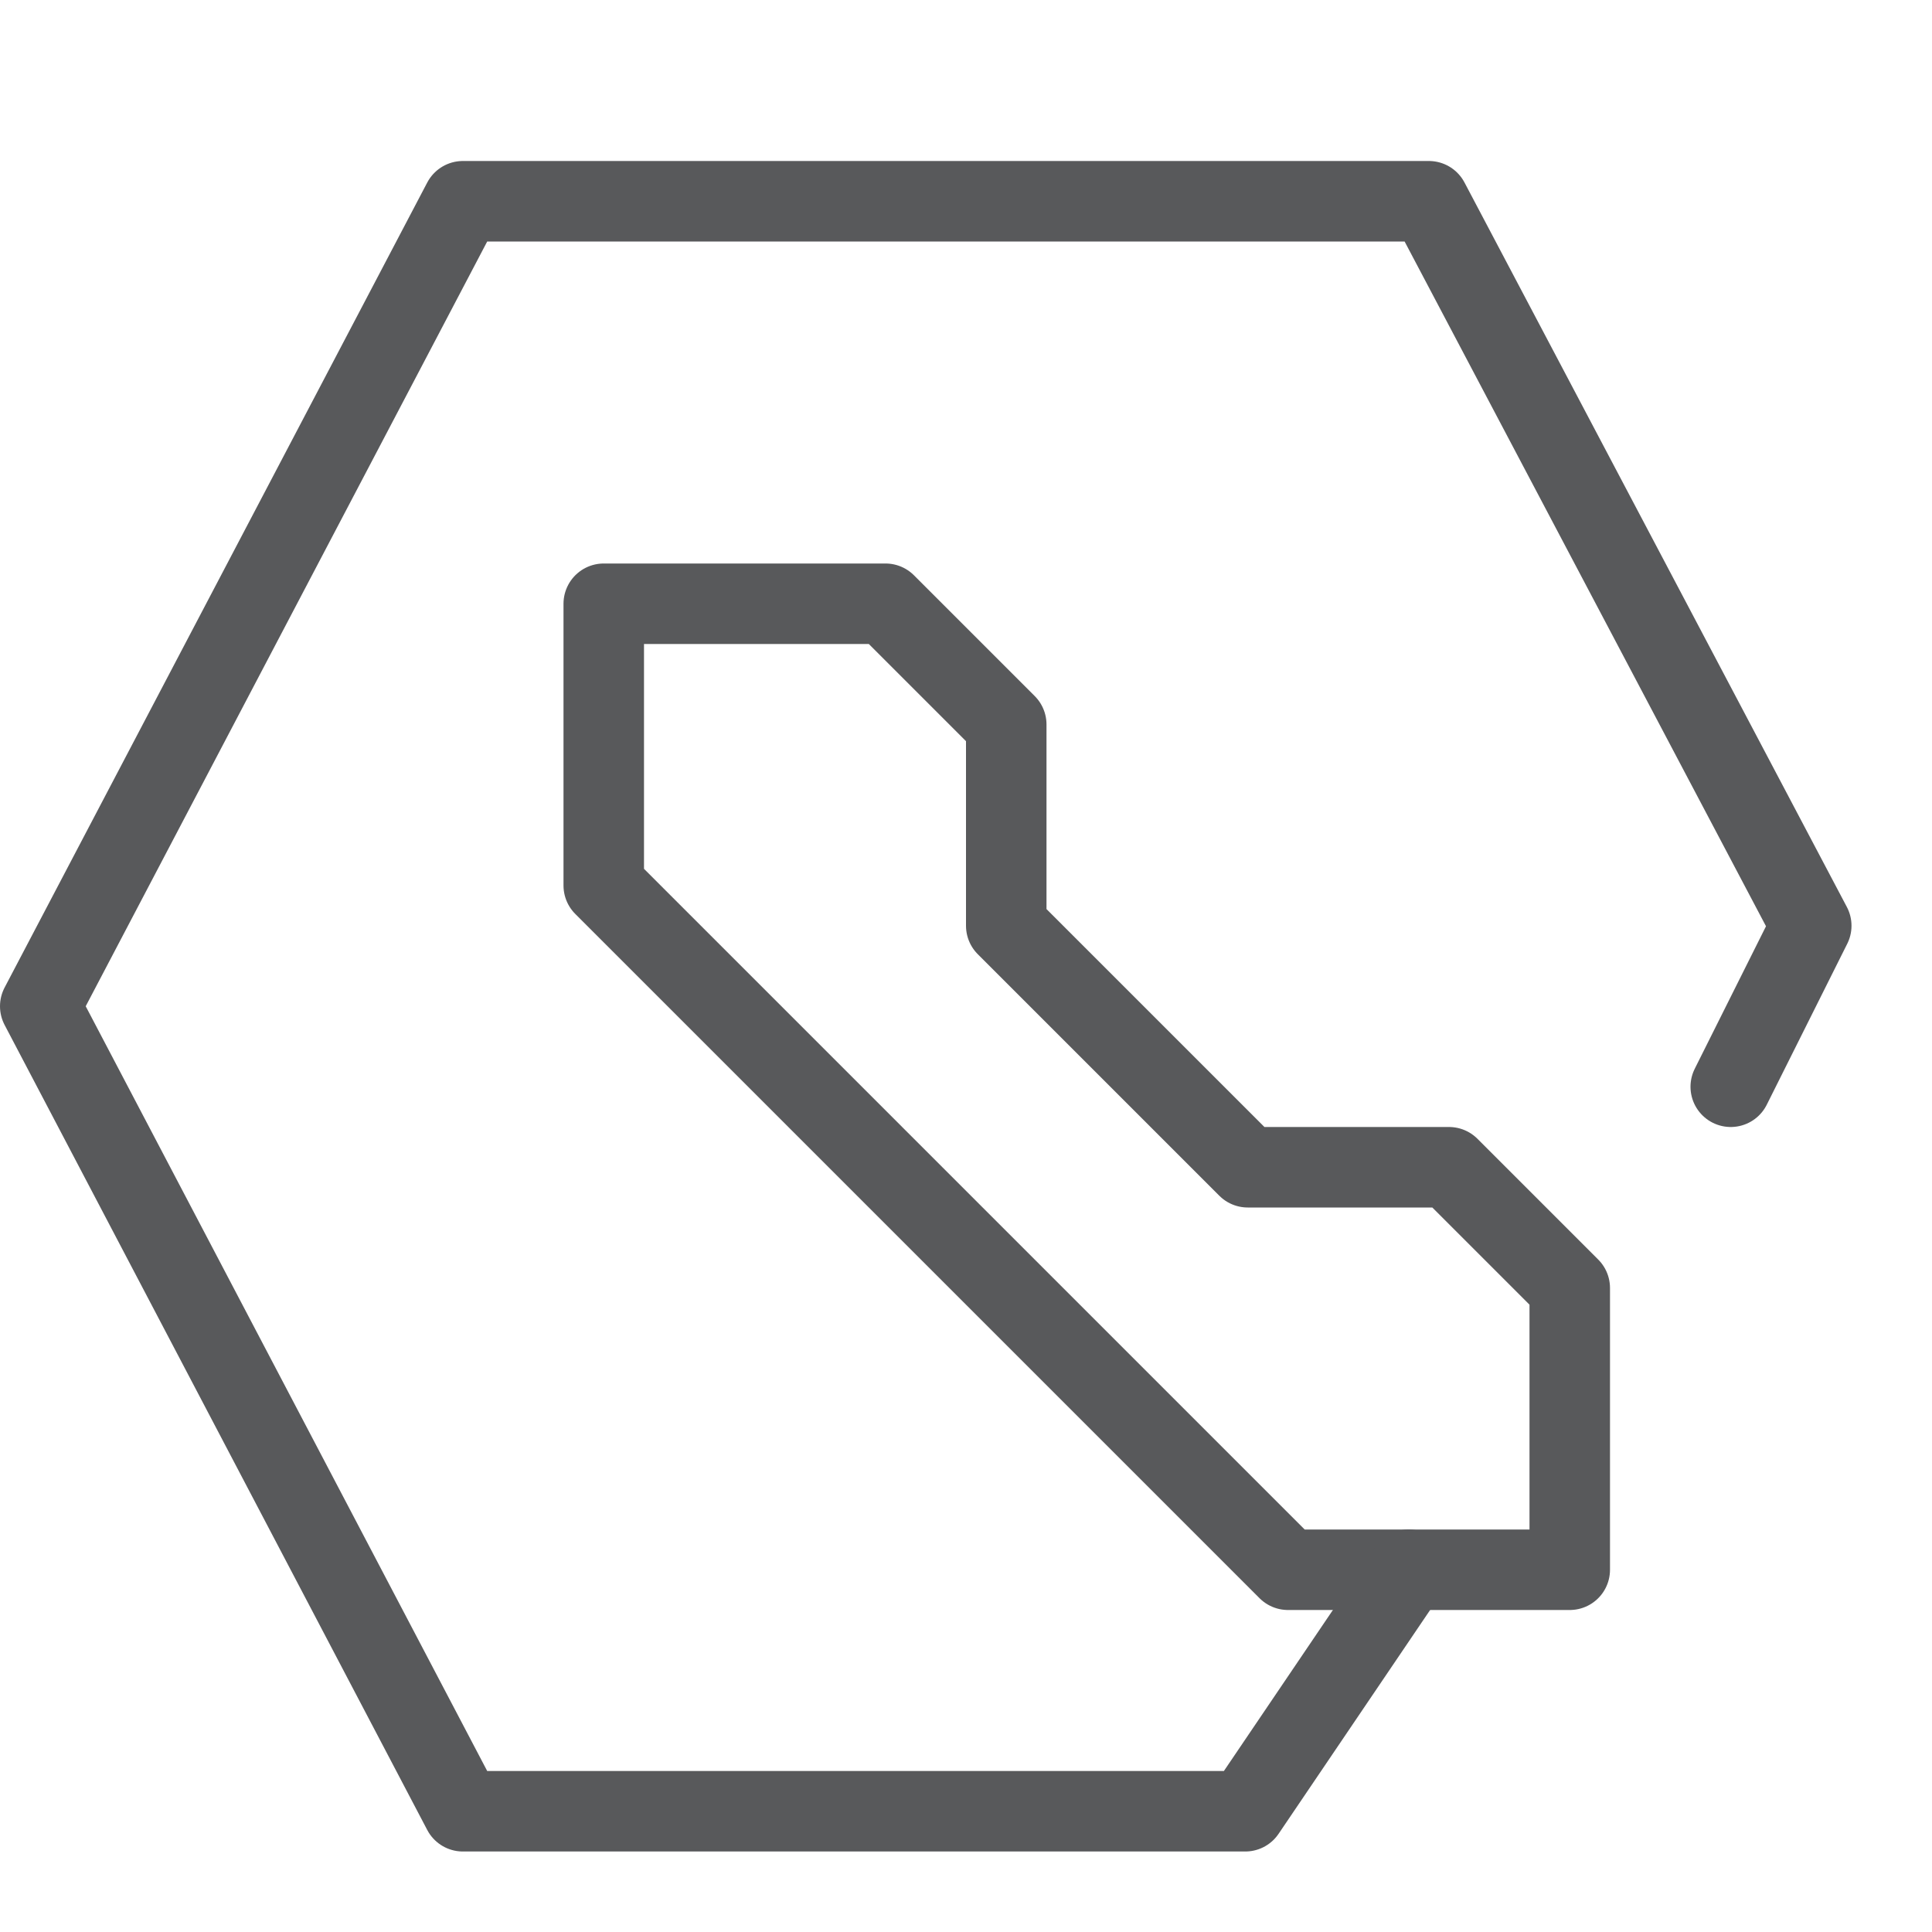
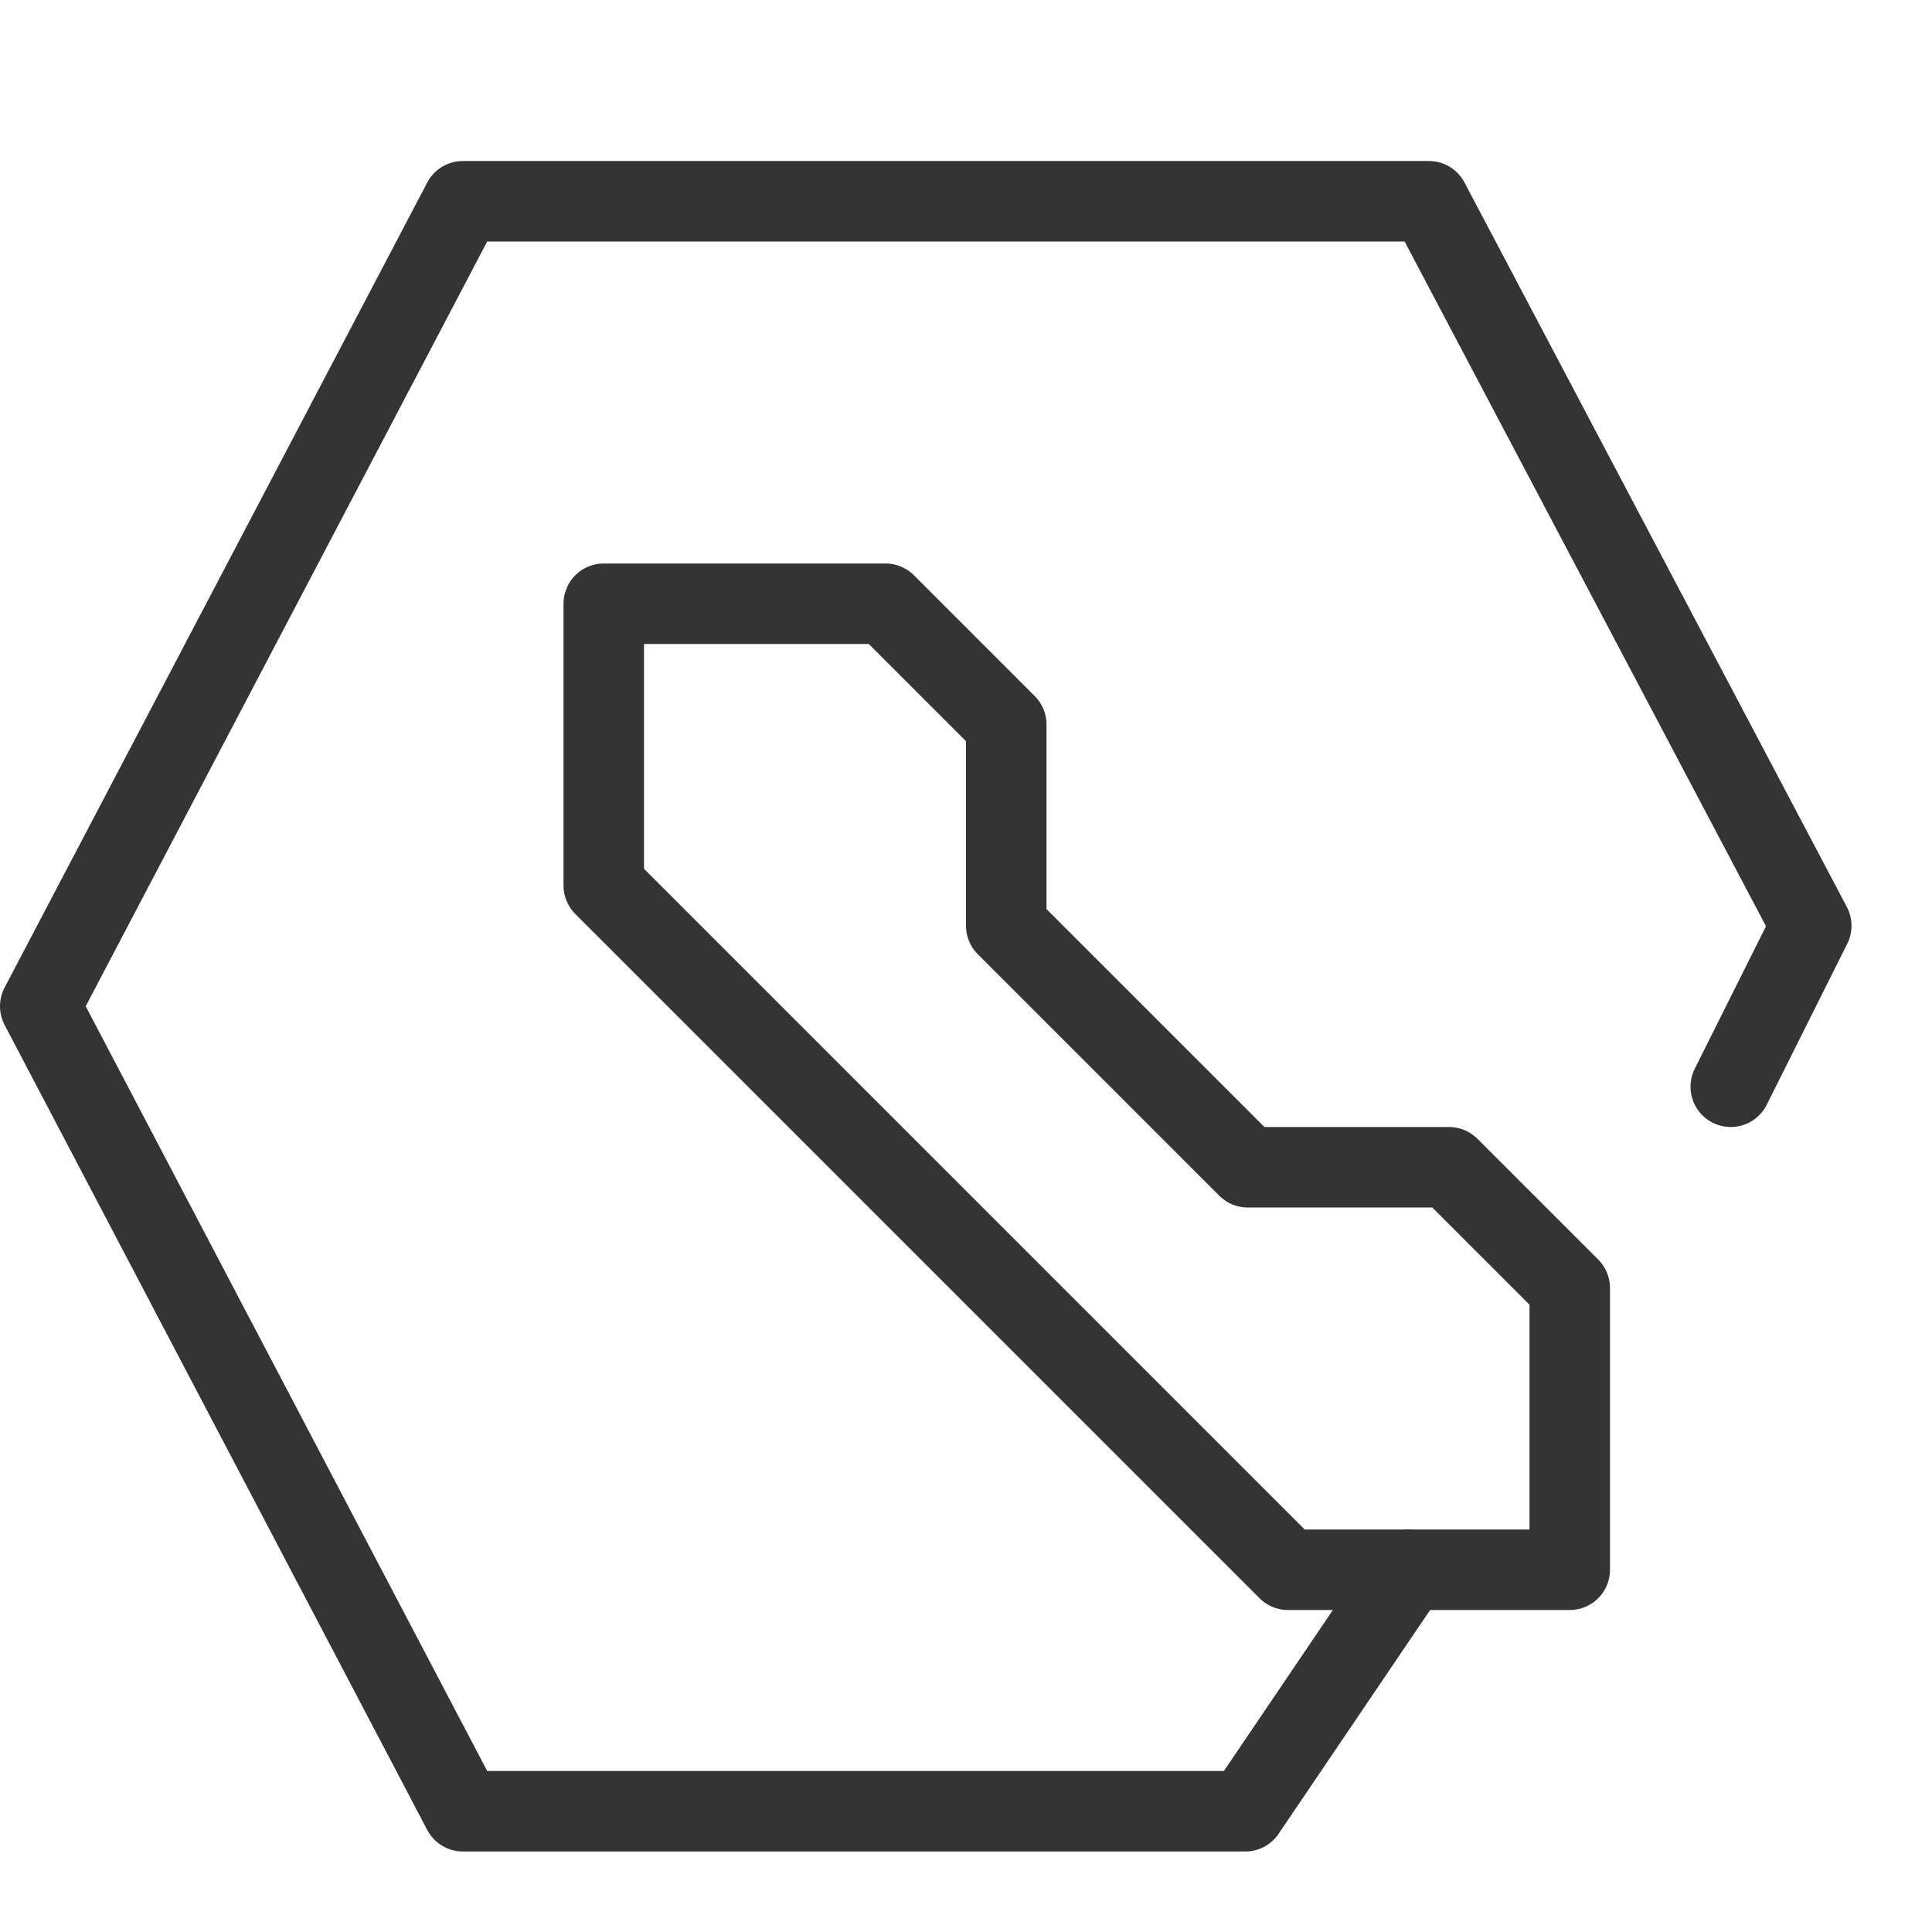
- <svg xmlns="http://www.w3.org/2000/svg" version="1.1" x="0px" y="0px" width="24px" height="24px" viewBox="0 0 24 24" enable-background="new 0 0 24 24" xml:space="preserve">
-   <g id="Black">
-     <g>
-       <polygon fill="none" stroke="#58595B" stroke-linecap="round" stroke-linejoin="round" stroke-miterlimit="10" points="16,19.5     19.5,19.5 19.5,16 18,14.5 15.5,14.5 12.5,11.5 12.5,9 11,7.5 7.5,7.5 7.5,11   " />
-       <polyline fill="none" stroke="#58595B" stroke-linecap="round" stroke-linejoin="round" stroke-miterlimit="10" points="    17.5,19.5 15.469,22.5 5.75,22.5 0.5,12.5 5.75,2.5 17.75,2.5 22.5,11.5 21.5,13.5   " />
-     </g>
-   </g>
-   <g id="Frames-24px">
-     <rect fill="none" width="24" height="24" />
+ <svg xmlns="http://www.w3.org/2000/svg" enable-background="new 0 0 24 24" height="24" viewBox="0 0 24 24" width="24">
+   <g fill="none">
+     <path d="m16 19.5h3.5v-3.5l-1.5-1.5h-2.5l-3-3v-2.5l-1.5-1.5h-3.5v3.5z" stroke="#343434" stroke-linecap="round" stroke-linejoin="round" stroke-miterlimit="10" />
+     <path d="m17.5 19.5-2.031 3h-9.719l-5.25-10 5.25-10h12l4.75 9-1 2" stroke="#343434" stroke-linecap="round" stroke-linejoin="round" stroke-miterlimit="10" />
+     <path d="m0 0h24v24h-24z" />
  </g>
</svg>
